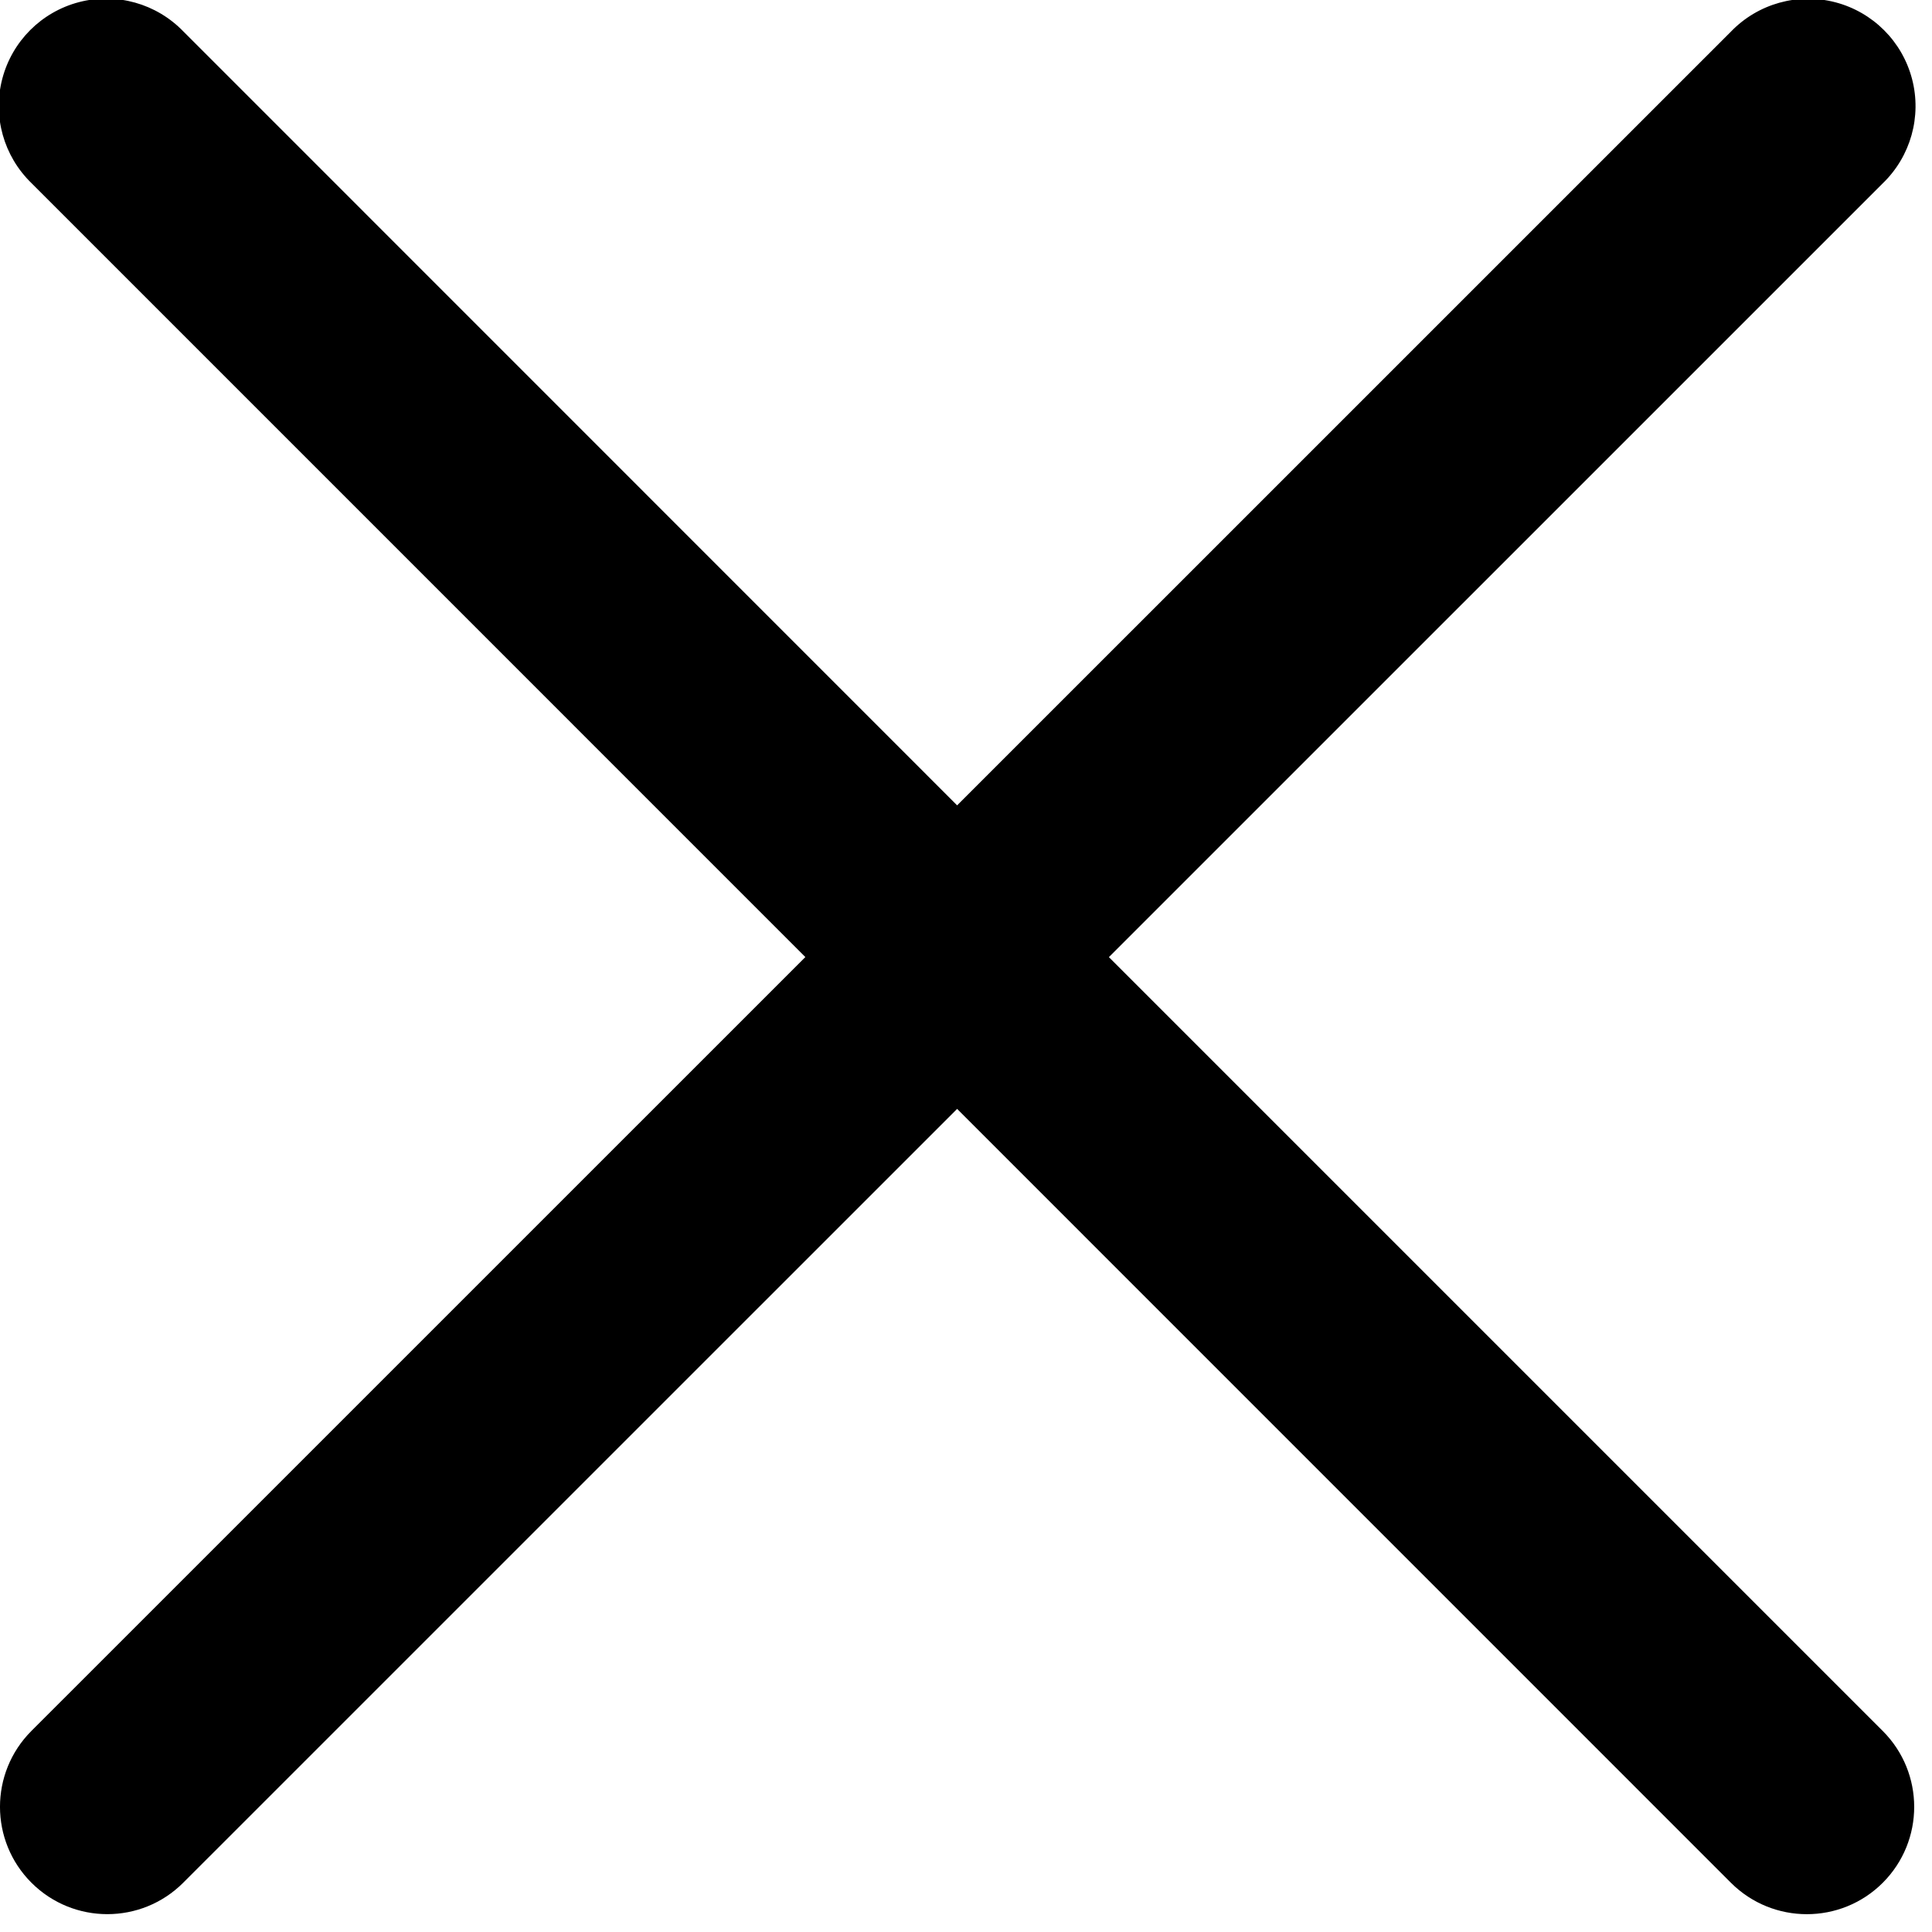
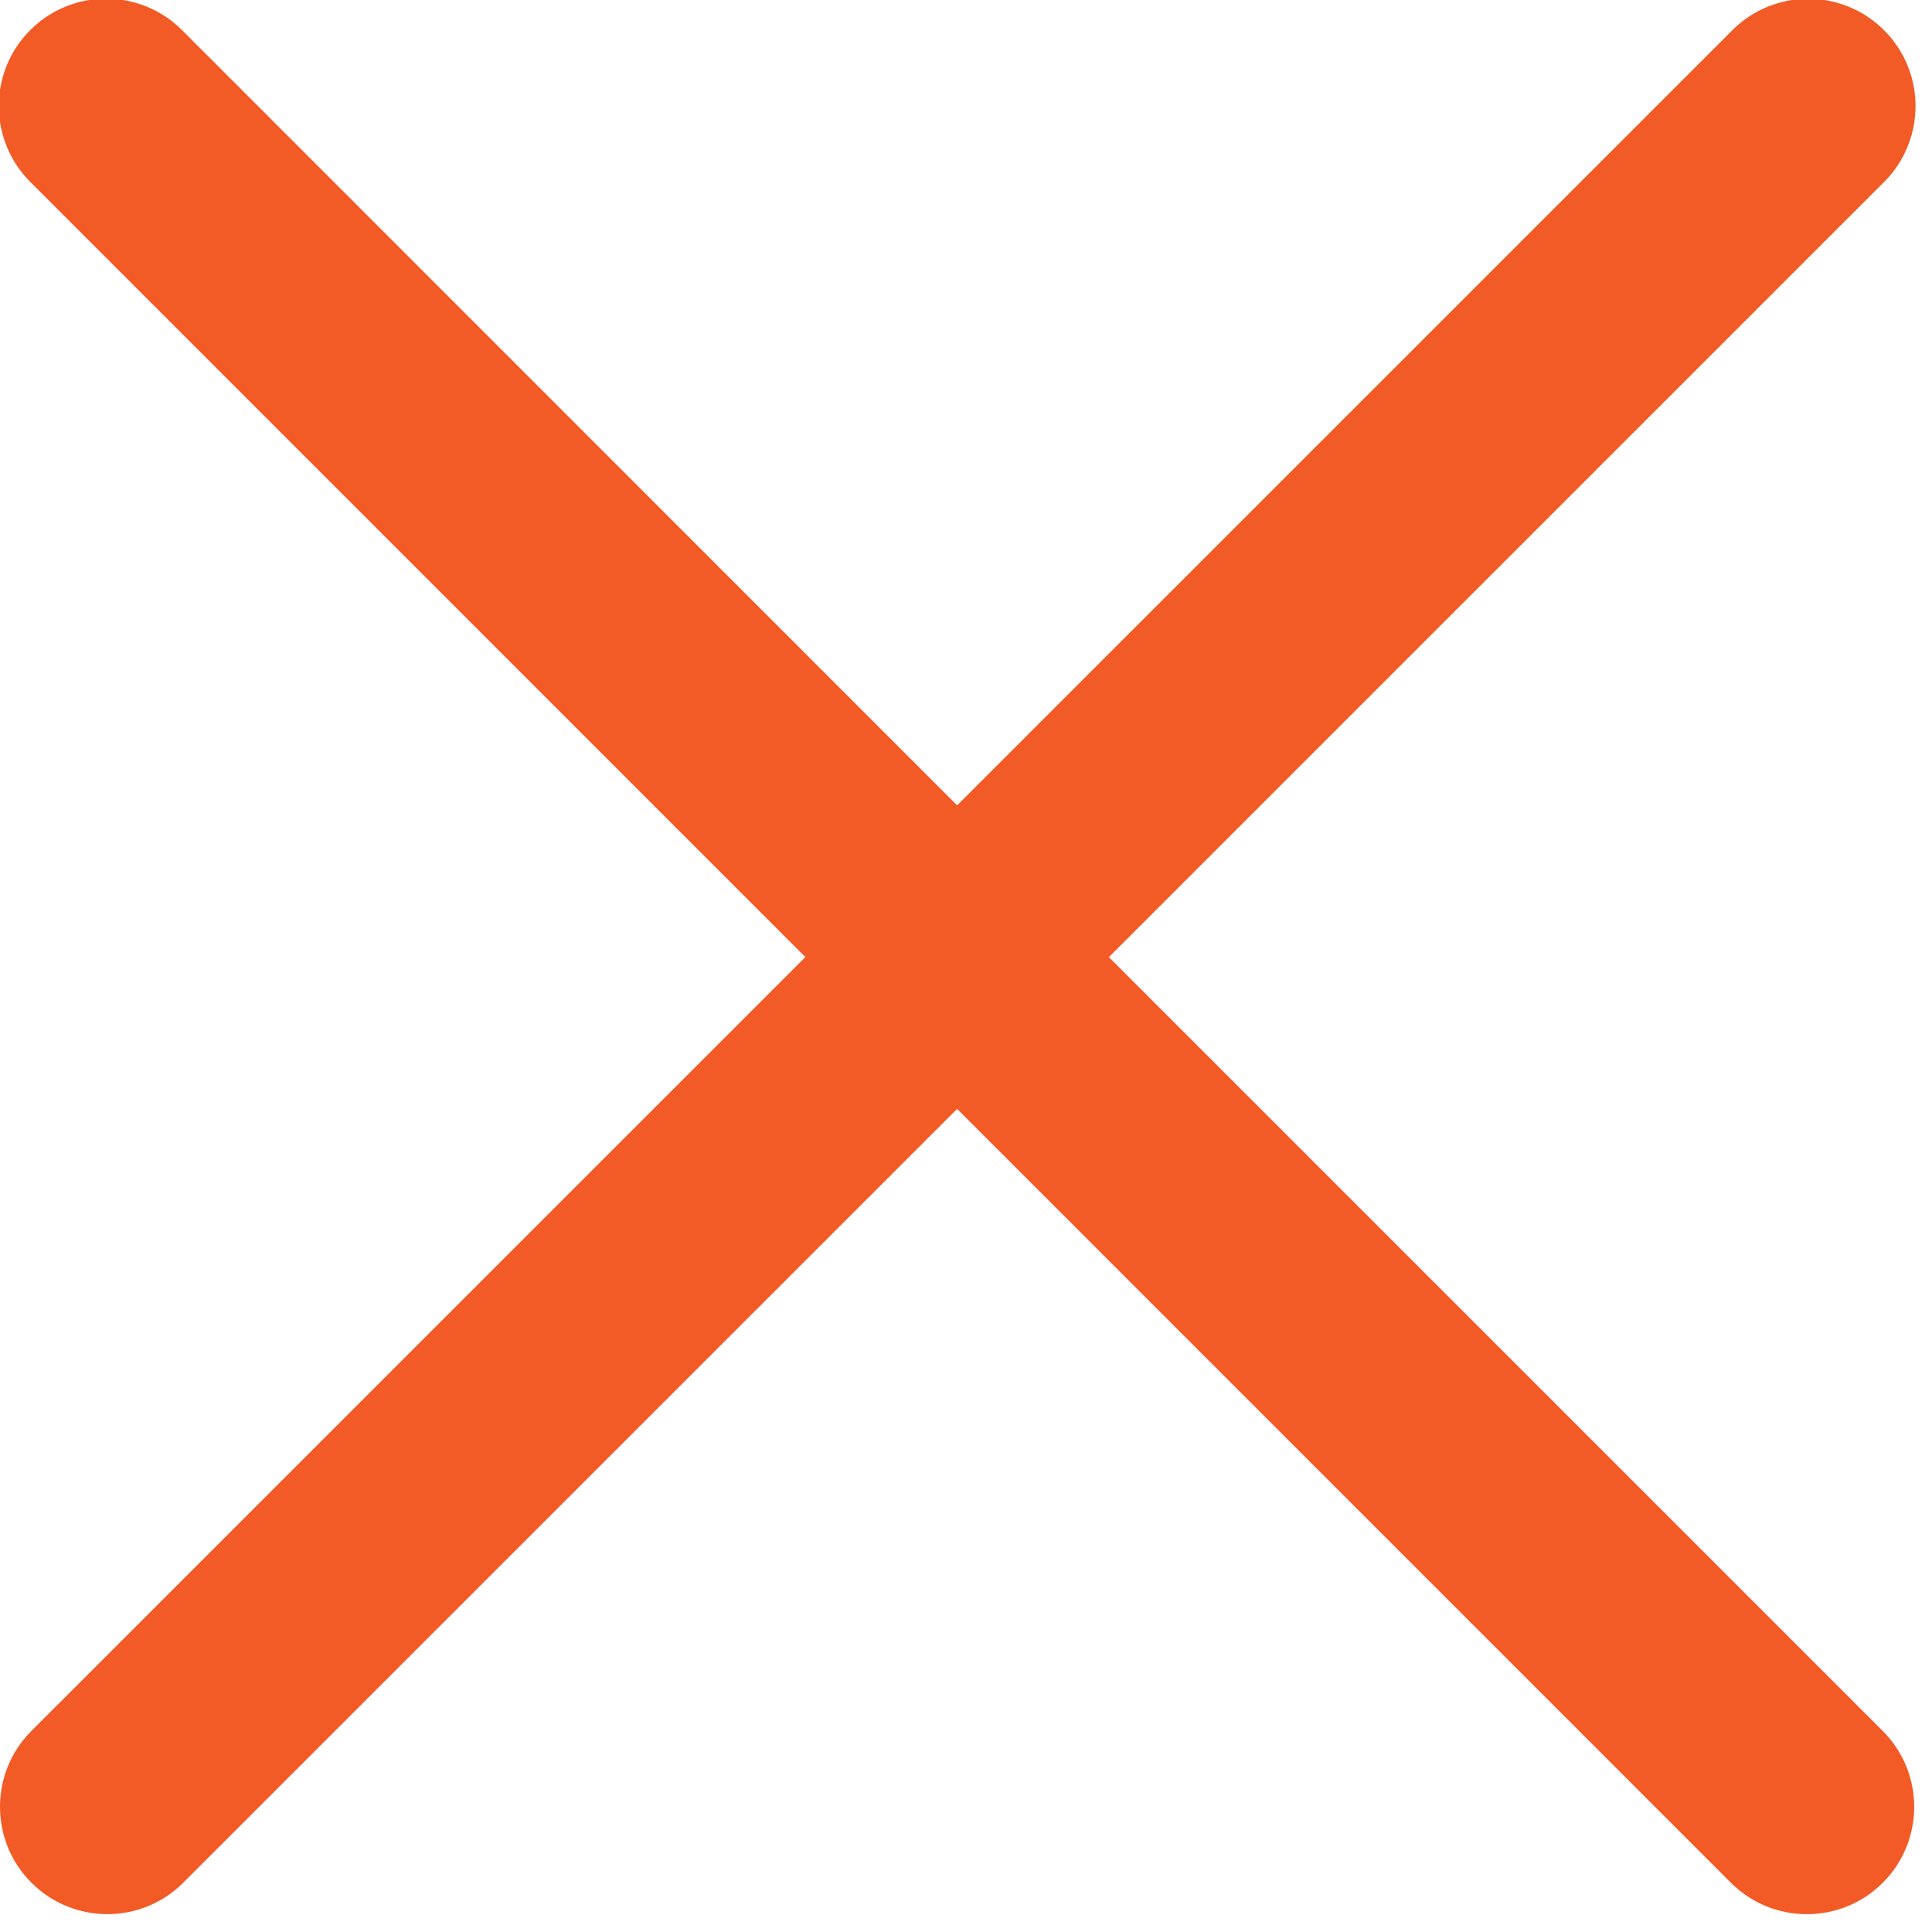
- <svg xmlns="http://www.w3.org/2000/svg" version="1" width="27" height="27">
+ <svg xmlns="http://www.w3.org/2000/svg" version="1" width="27" height="27" fill="#f25b26">
  <path d="M15.497 13.376L26.312 2.562A1.5 1.5 0 1 0 24.191.441L13.376 11.255 2.562.439A1.5 1.5 0 1 0 .441 2.56l10.814 10.815L.439 24.19a1.5 1.5 0 1 0 2.122 2.121l10.815-10.814L24.19 26.312c.293.293.677.439 1.061.439s.768-.146 1.061-.439a1.5 1.5 0 0 0 0-2.121L15.497 13.376z" />
</svg>
